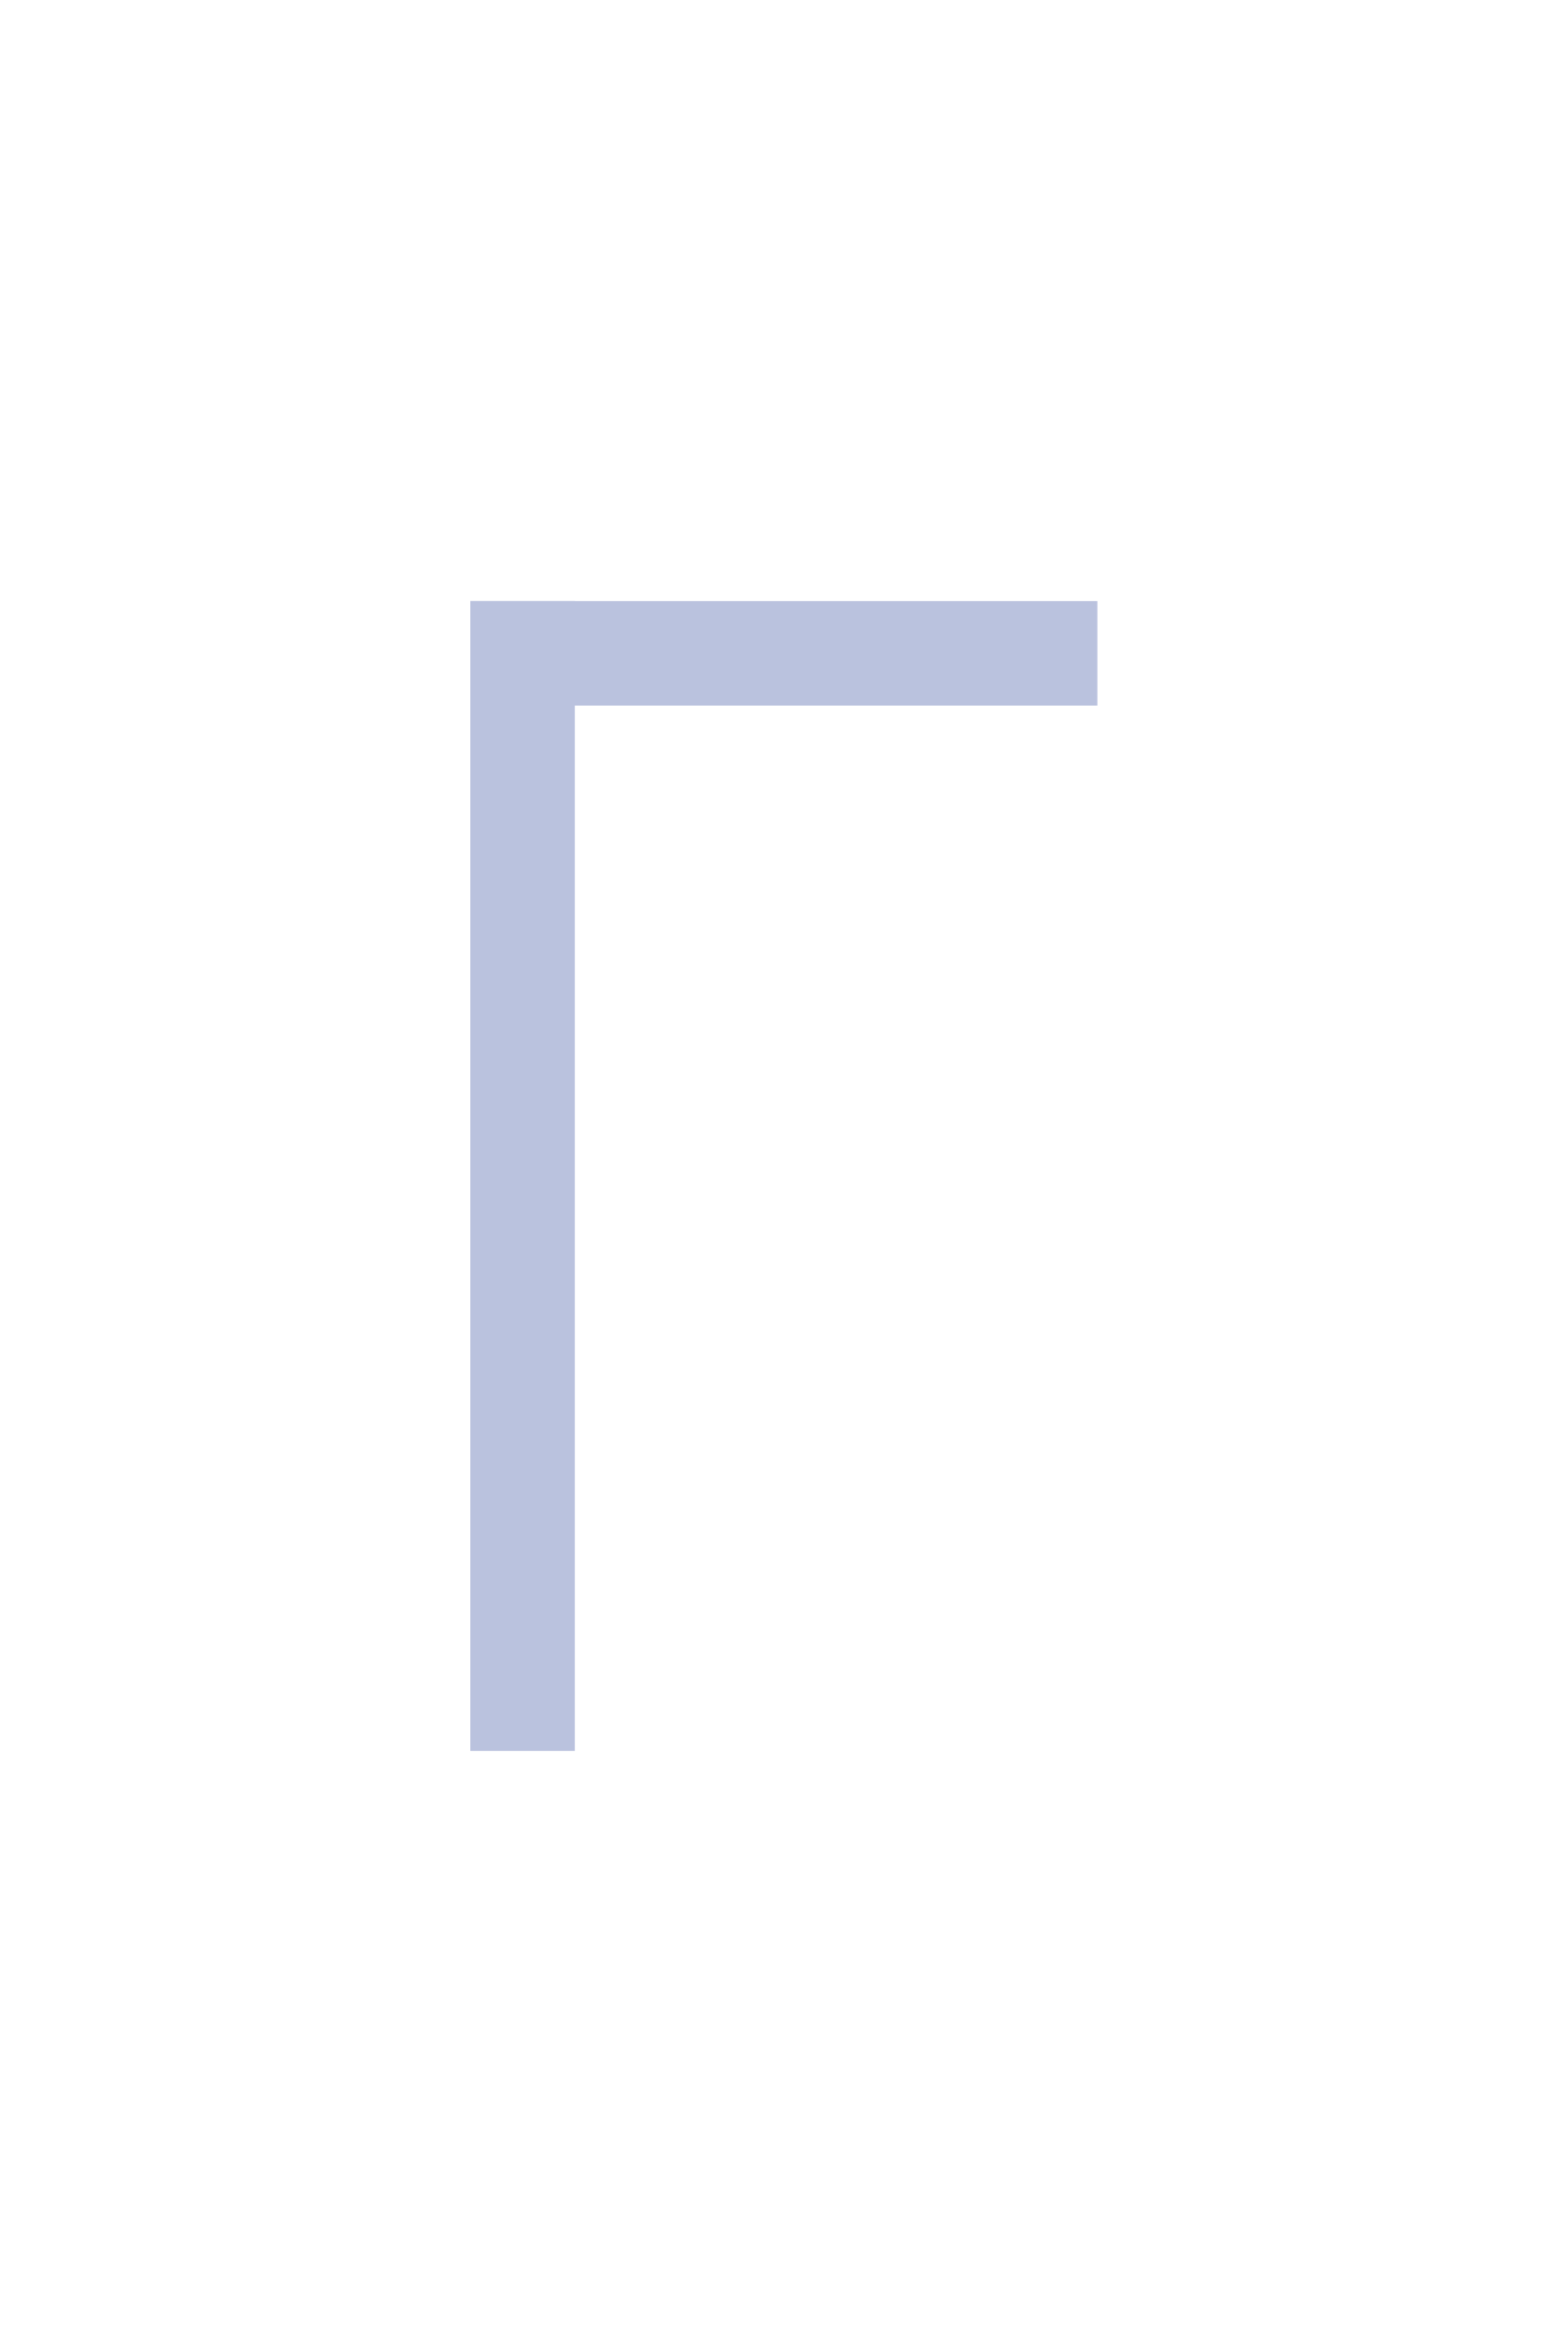
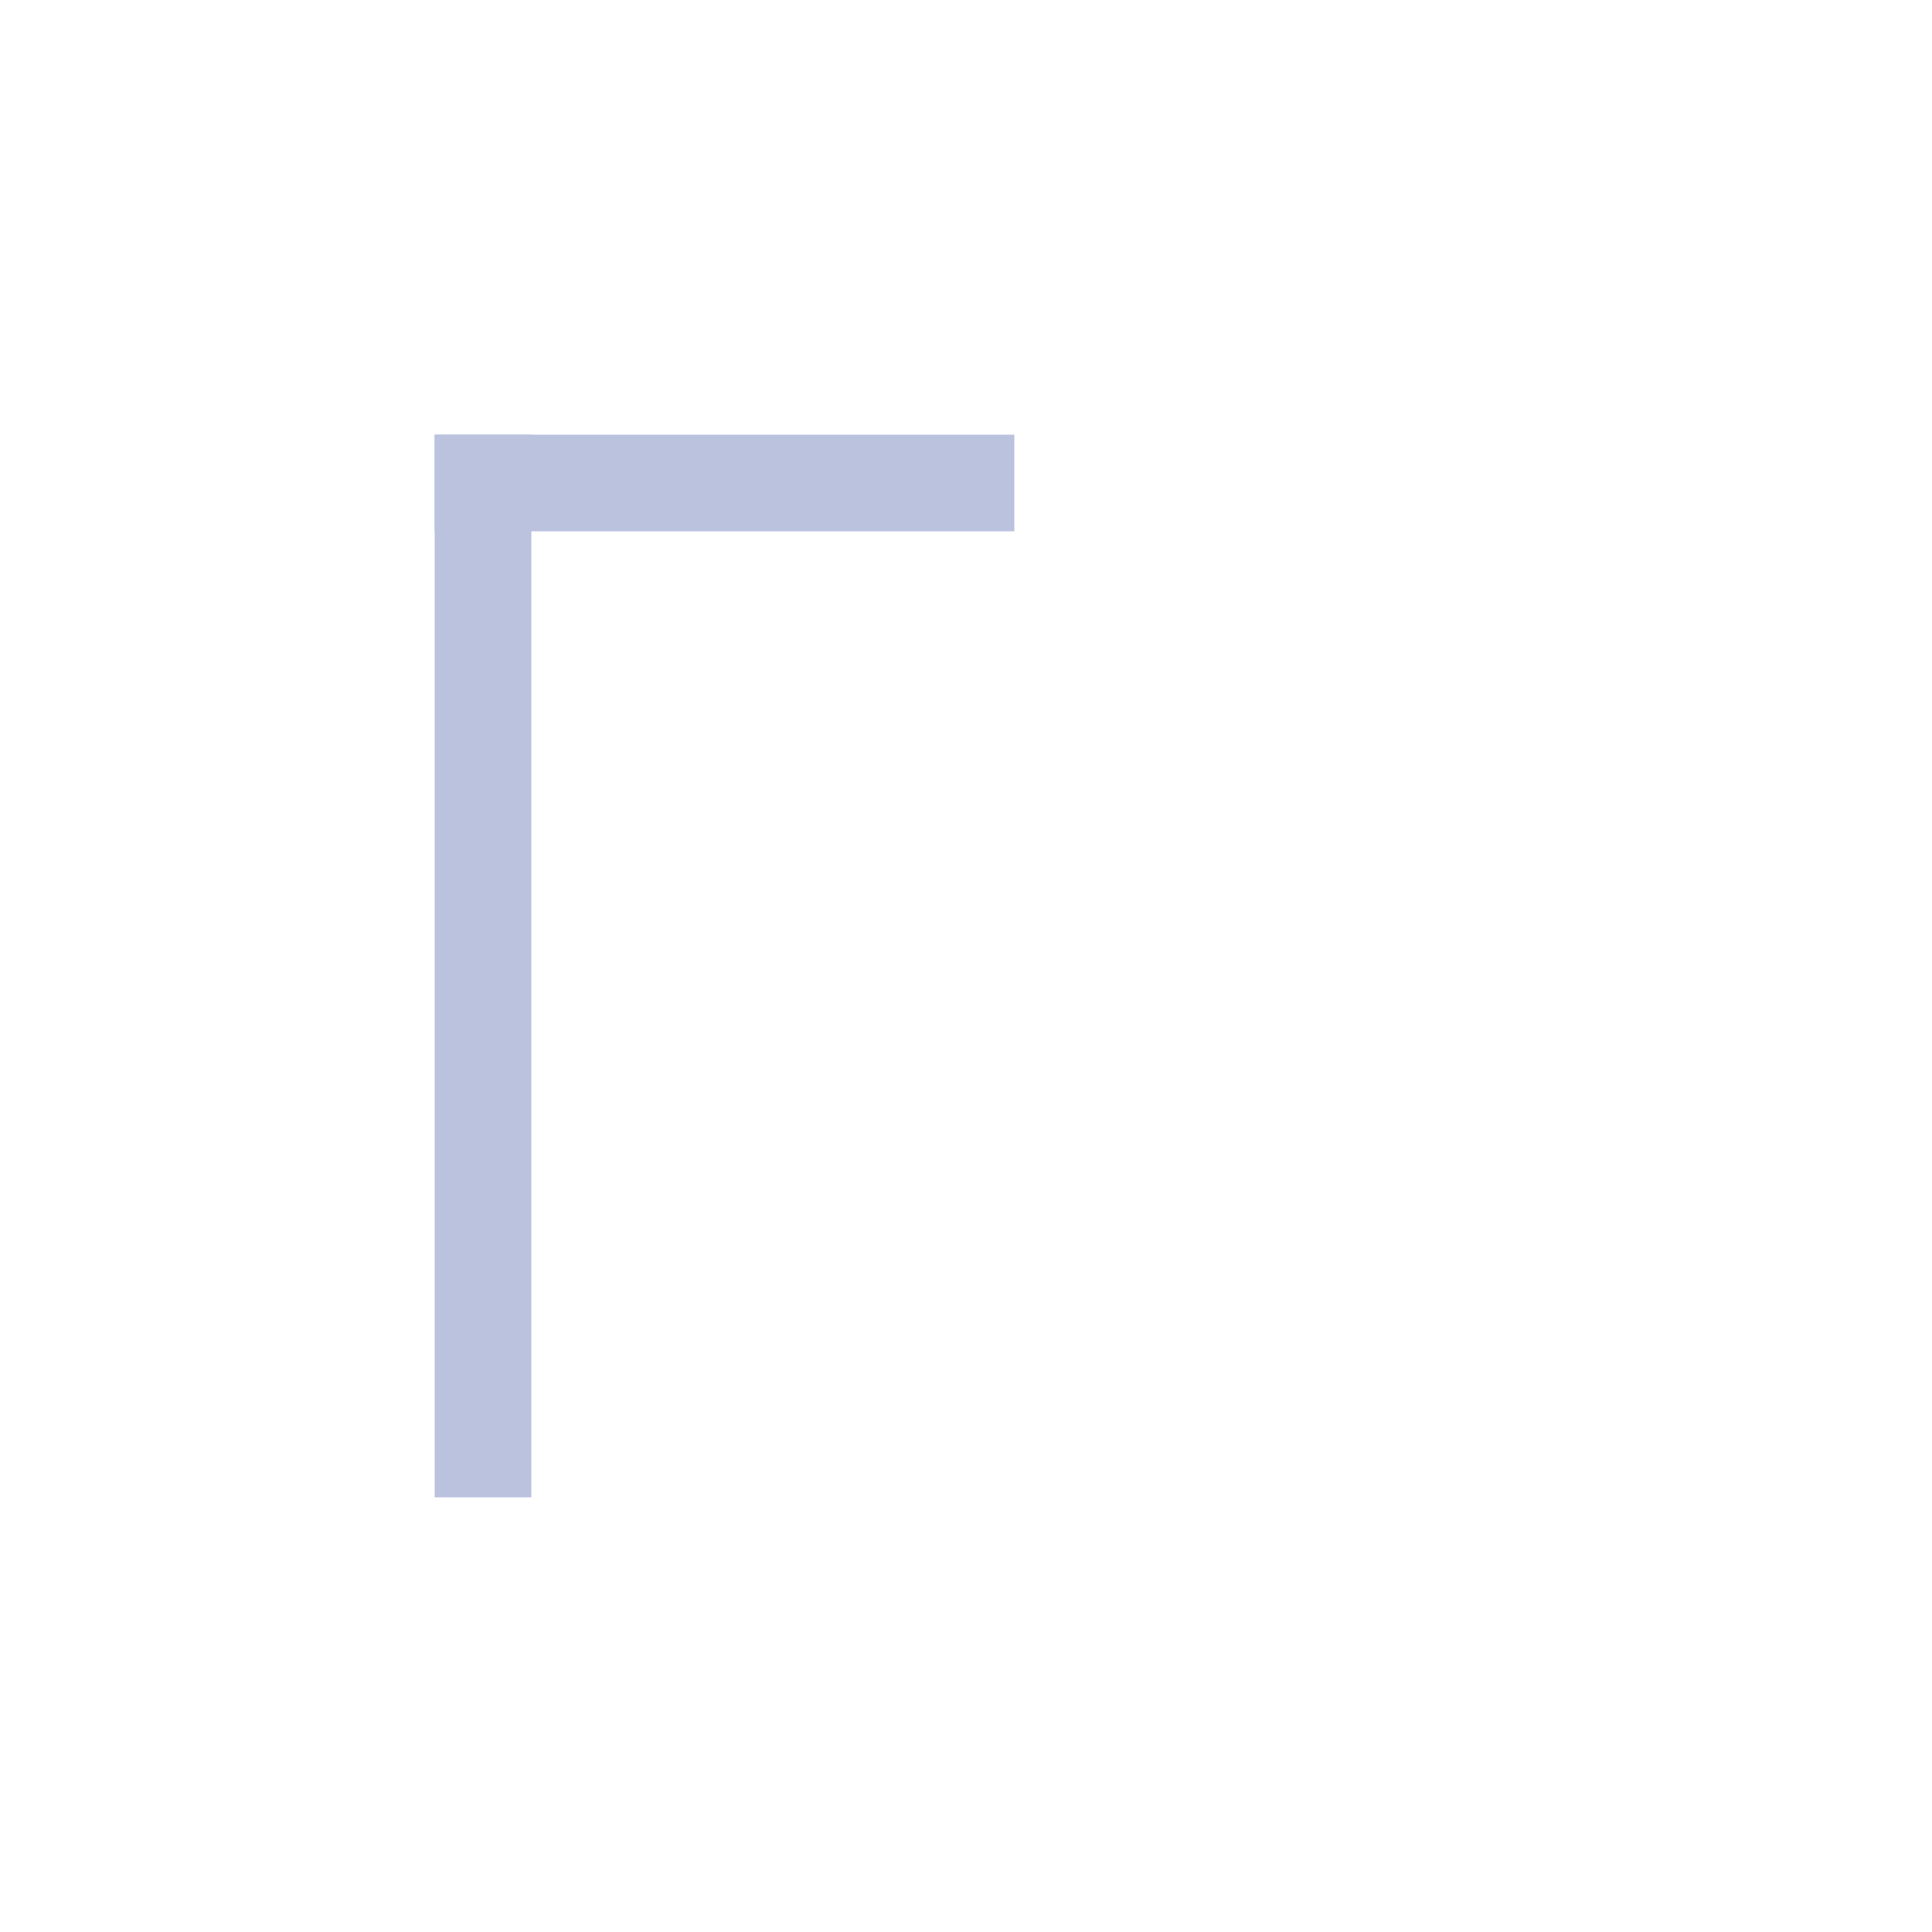
- <svg xmlns="http://www.w3.org/2000/svg" width="100" height="150" viewBox="0 0 150 100">
+ <svg xmlns="http://www.w3.org/2000/svg" width="150" height="150" viewBox="0 0 200 100">
  <defs>
    <g id="p">
      <line x1="0" y1="0" x2="0" y2="100" />
      <line x1="0" y1="0" x2="50" y2="0" />
+     </g>
+     <g id="b">
+       <line x1="0" y1="0" x2="0" y2="100" />
+       <line x1="0" y1="100" x2="50" y2="100" />
    </g>
    <g id="t">
      <line x1="50" y1="0" x2="50" y2="100" />
      <line x1="0" y1="0" x2="50" y2="0" />
    </g>
    <g id="k">
      <line x1="0" y1="0" x2="0" y2="50" />
      <line x1="0" y1="50" x2="50" y2="100" />
    </g>
    <g id="f">
-       <line x1="0" y1="0" x2="0" y2="100" />
+       <line x1="0" y1="0" x2="0" y2="50" />
+       <line x1="0" y1="0" x2="50" y2="0" />
+     </g>
+     <g id="sh">
+       <line x1="0" y1="0" x2="0" y2="50" />
      <line x1="0" y1="0" x2="50" y2="50" />
    </g>
-     <g id="sh">
-       <line x1="0" y1="0" x2="0" y2="100" />
-       <line x1="0" y1="0" x2="50" y2="0" />
-       <line x1="0" y1="100" x2="50" y2="100" />
-     </g>
    <g id="zh">
-       <line x1="0" y1="0" x2="0" y2="100" />
-       <line x1="0" y1="0" x2="50" y2="50" />
-       <line x1="0" y1="100" x2="50" y2="50" />
+       <line x1="0" y1="0" x2="0" y2="50" />
    </g>
    <g id="h">
      <line x1="0" y1="0" x2="0" y2="50" />
      <line x1="0" y1="50" x2="50" y2="50" />
      <line x1="50" y1="50" x2="50" y2="100" />
    </g>
    <g id="u">
-       <line x1="50" y1="0" x2="50" y2="100" />
-       <line x1="0" y1="100" x2="50" y2="100" />
-       <line x1="0" y1="0" x2="0" y2="100" />
+       <line x1="0" y1="0" x2="0" y2="50" />
+       <line x1="0" y1="50" x2="50" y2="50" />
+       <line x1="0" y1="0" x2="50" y2="0" />
+       <line x1="50" y1="0" x2="50" y2="50" />
    </g>
    <g id="o">
      <line x1="0" y1="0" x2="0" y2="50" />
-       <line x1="0" y1="50" x2="0" y2="100" />
+       <line x1="0" y1="50" x2="50" y2="50" />
      <line x1="0" y1="0" x2="50" y2="0" />
-       <line x1="50" y1="50" x2="50" y2="0" />
+     </g>
+     <g id="ough">
+       <line x1="0" y1="0" x2="0" y2="50" />
+       <line x1="0" y1="50" x2="50" y2="50" />
+       <line x1="0" y1="0" x2="50" y2="50" />
    </g>
    <g id="a">
      <line x1="0" y1="0" x2="0" y2="50" />
      <line x1="0" y1="0" x2="50" y2="50" />
      <line x1="0" y1="50" x2="50" y2="100" />
    </g>
-     <g id="kzh">
-       <use href="#k" />
-       <line x1="50" y1="0" x2="50" y2="100" />
+     <g id="*">
+       <line x1="0" y1="0" x2="0" y2="50" />
+       <line x1="0" y1="0" x2="50" y2="50" />
+       <line x1="0" y1="50" x2="-50" y2="100" />
    </g>
-     <g id="b">
+     <g id="mb">
      <line x1="0" y1="0" x2="0" y2="50" />
-       <line x1="0" y1="0" x2="50" y2="0" />
+       <line x1="0" y1="50" x2="50" y2="50" />
      <line x1="0" y1="50" x2="50" y2="100" />
    </g>
-     <g id="g">
+     <g id="ng">
+       <line x1="0" y1="0" x2="0" y2="50" />
      <line x1="0" y1="50" x2="50" y2="0" />
      <line x1="0" y1="50" x2="50" y2="100" />
    </g>
  </defs>
  <g stroke="#bac2de" stroke-width="10" stroke-linecap="square" fill="none">
    <use href="#p" transform="translate(50,0)" />
  </g>
</svg>
